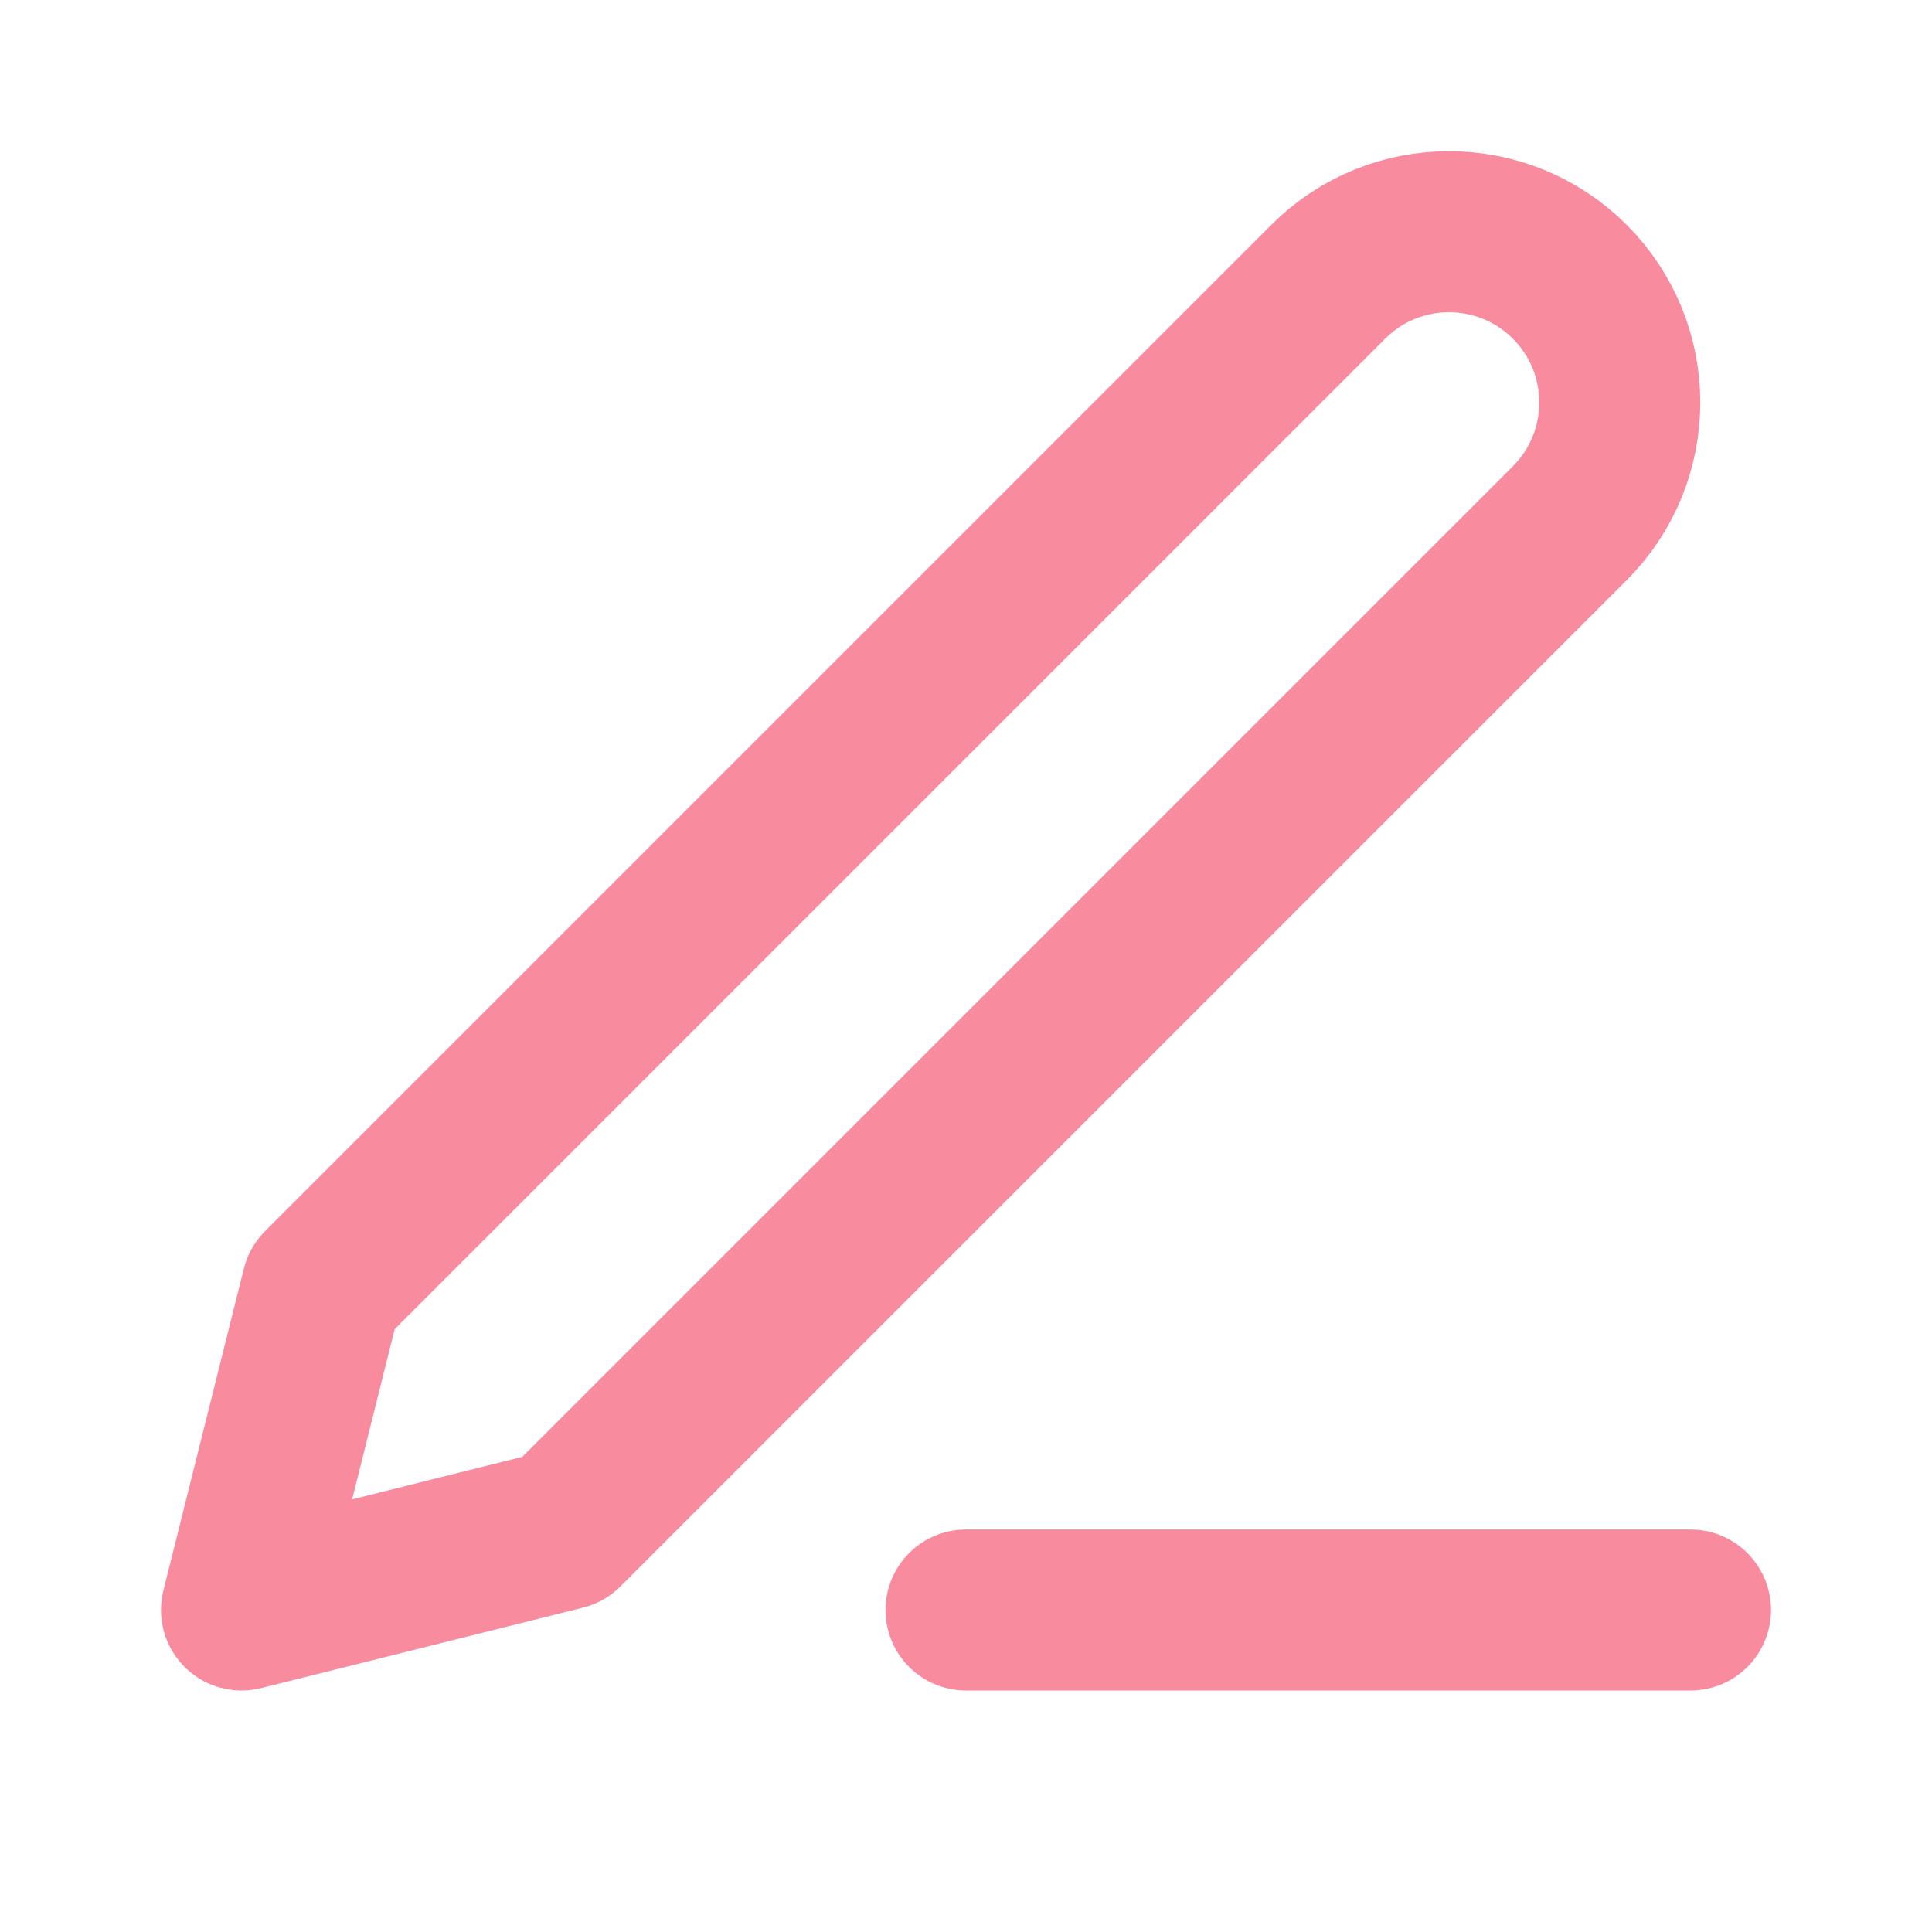
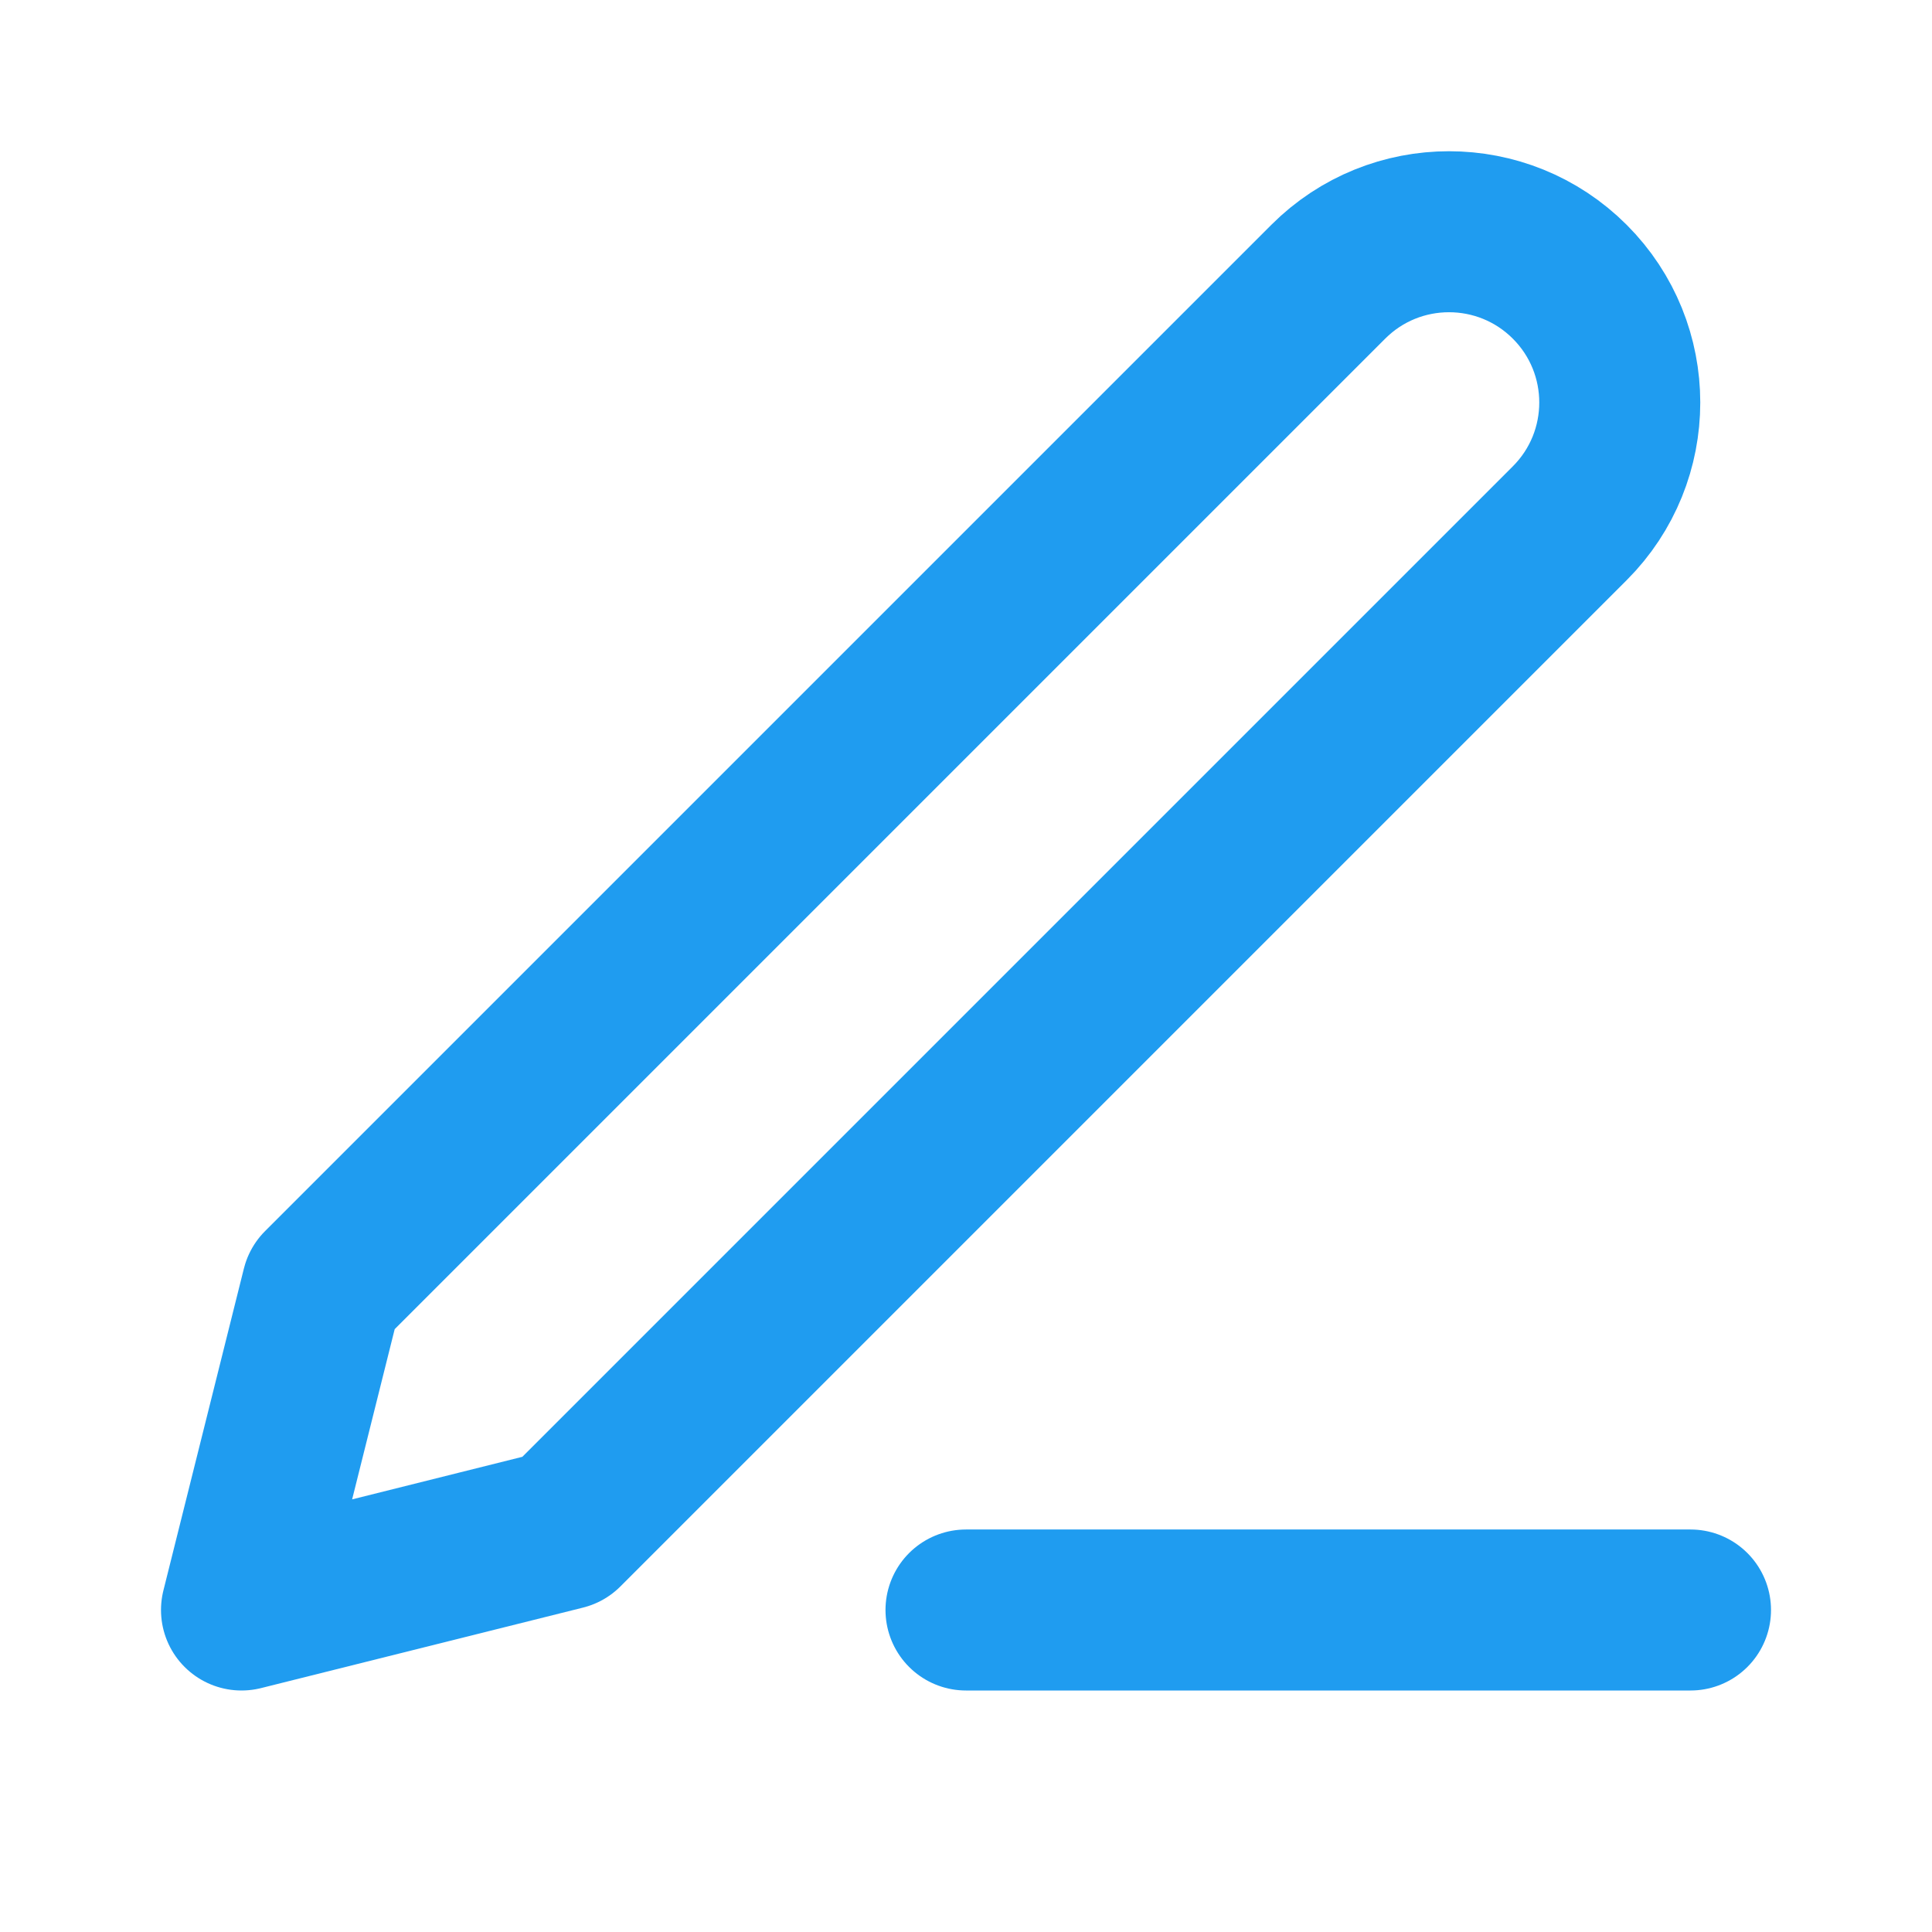
<svg xmlns="http://www.w3.org/2000/svg" viewBox="0 0 24 24" fill="none">
-   <path d="M12 20h9" stroke="#F98B9E" stroke-width="2" stroke-linecap="round" stroke-linejoin="round" />
-   <path d="M16.5 3.5a2.12 2.12 0 0 1 3 3L7 19l-4 1 1-4z" stroke="#F98B9E" stroke-width="2" stroke-linecap="round" stroke-linejoin="round" />
+   <path d="M12 20h9" stroke="#1F9CF0" stroke-width="2" stroke-linecap="round" stroke-linejoin="round" />
+   <path d="M16.5 3.5a2.12 2.12 0 0 1 3 3L7 19l-4 1 1-4z" stroke="#1F9CF0" stroke-width="2" stroke-linecap="round" stroke-linejoin="round" />
</svg>
